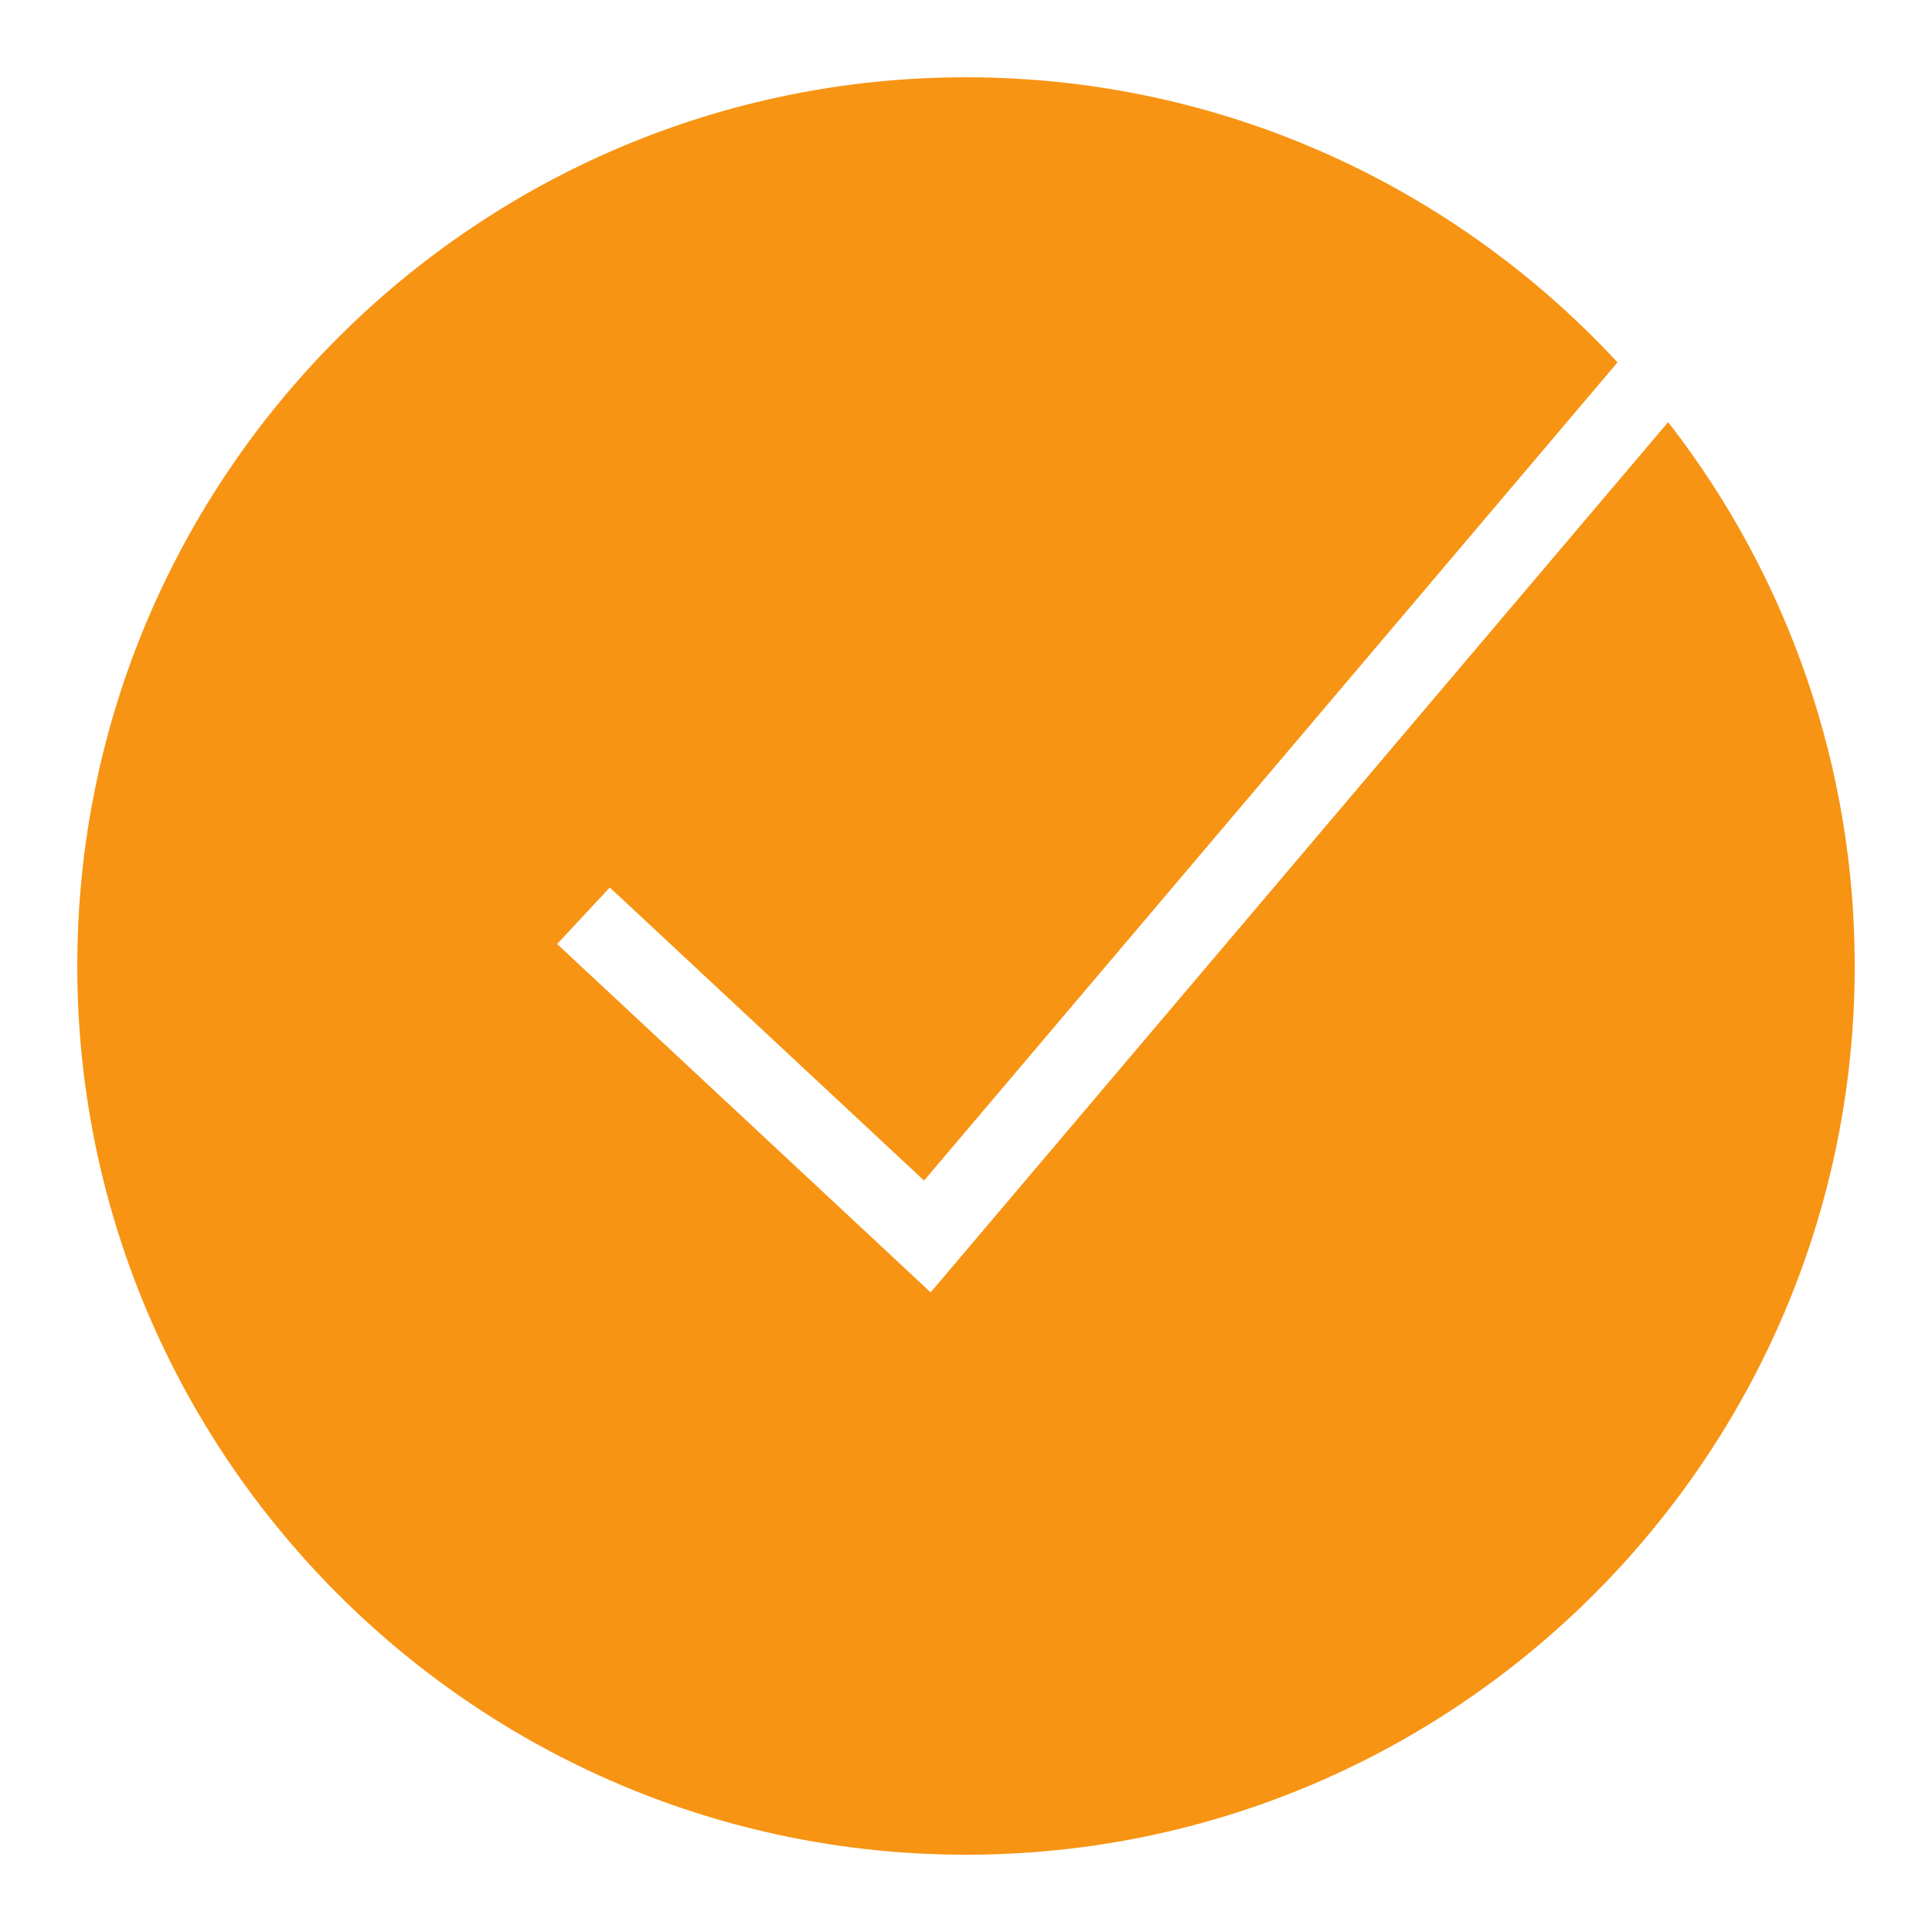
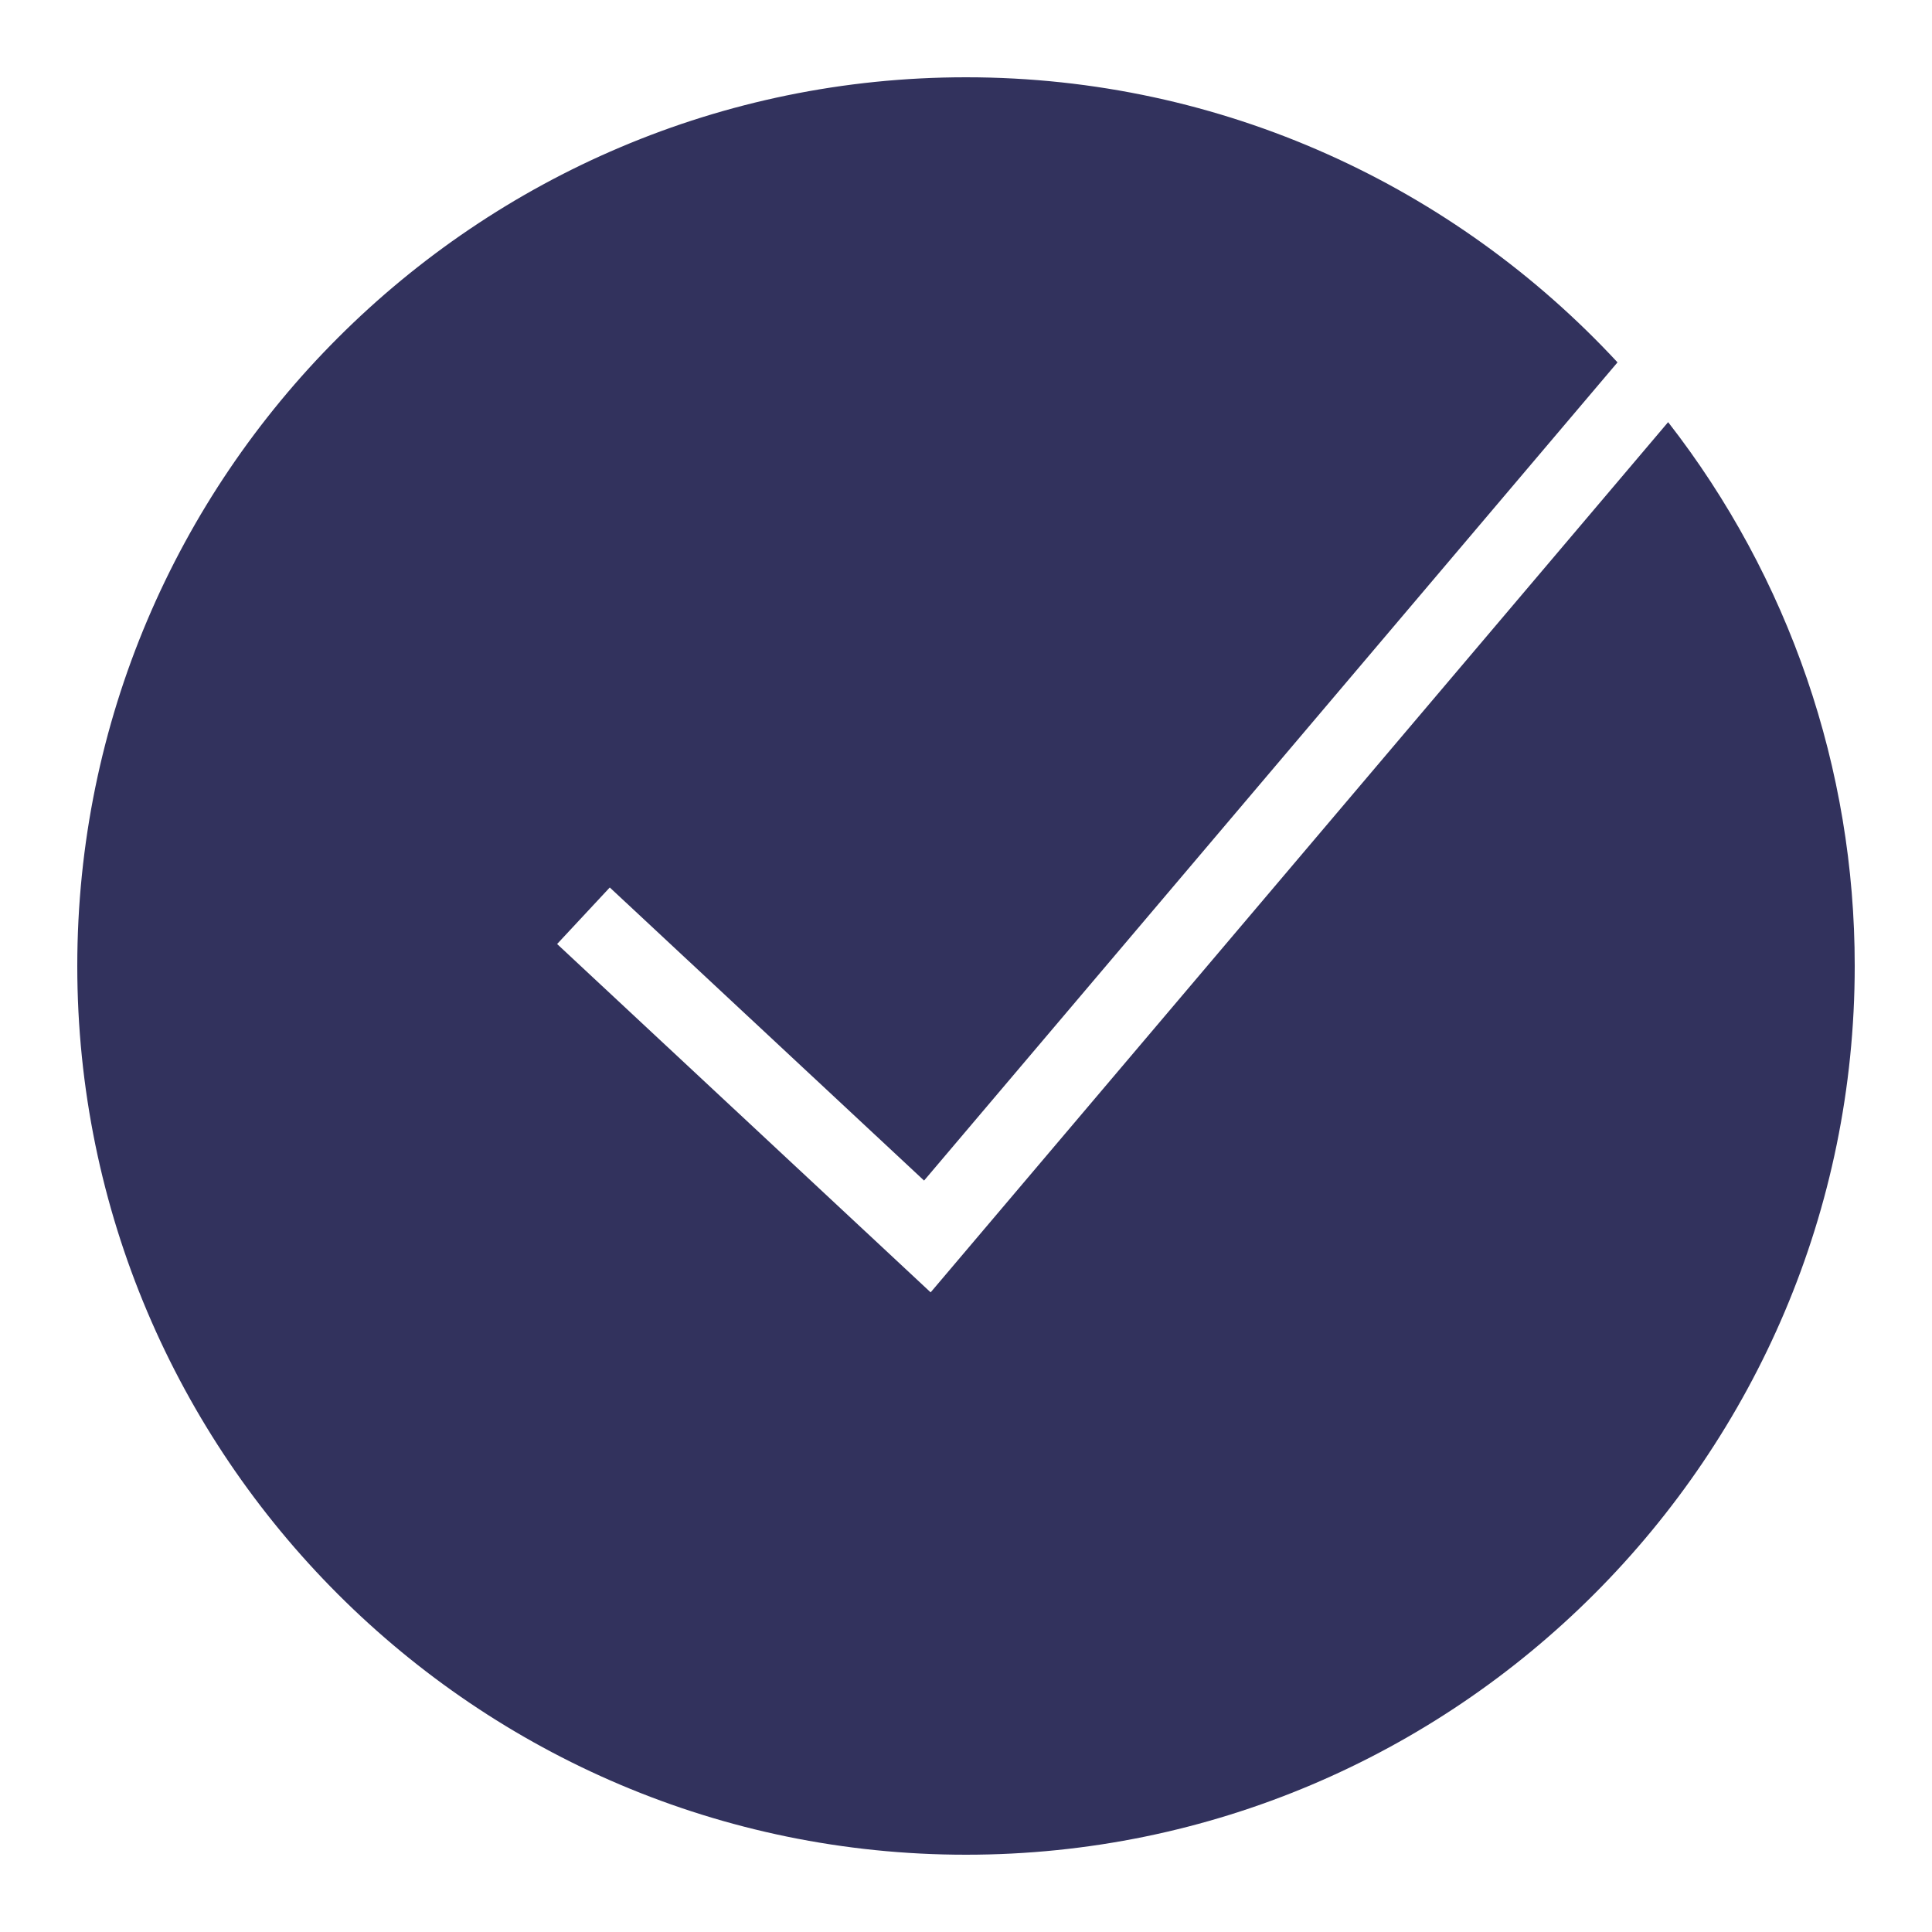
<svg xmlns="http://www.w3.org/2000/svg" viewBox="0 0 256 256" width="50" height="50">
-   <path d="M43.171 10.925 24.085 33.446l-9.667-9.015 1.363-1.463 8.134 7.585L41.861 9.378C37.657 4.844 31.656 2 25 2 12.317 2 2 12.317 2 25s10.317 23 23 23 23-10.317 23-23a22.876 22.876 0 0 0-4.829-14.075z" transform="scale(5.12)" fill="#f79413" stroke-miterlimit="10" font-family="none" font-weight="none" font-size="none" text-anchor="none" style="mix-blend-mode:normal" />
+   <path d="M43.171 10.925 24.085 33.446l-9.667-9.015 1.363-1.463 8.134 7.585L41.861 9.378C37.657 4.844 31.656 2 25 2 12.317 2 2 12.317 2 25s10.317 23 23 23 23-10.317 23-23a22.876 22.876 0 0 0-4.829-14.075z" transform="scale(5.12)" fill="#32325d" stroke-miterlimit="10" font-family="none" font-weight="none" font-size="none" text-anchor="none" style="mix-blend-mode:normal" />
</svg>
